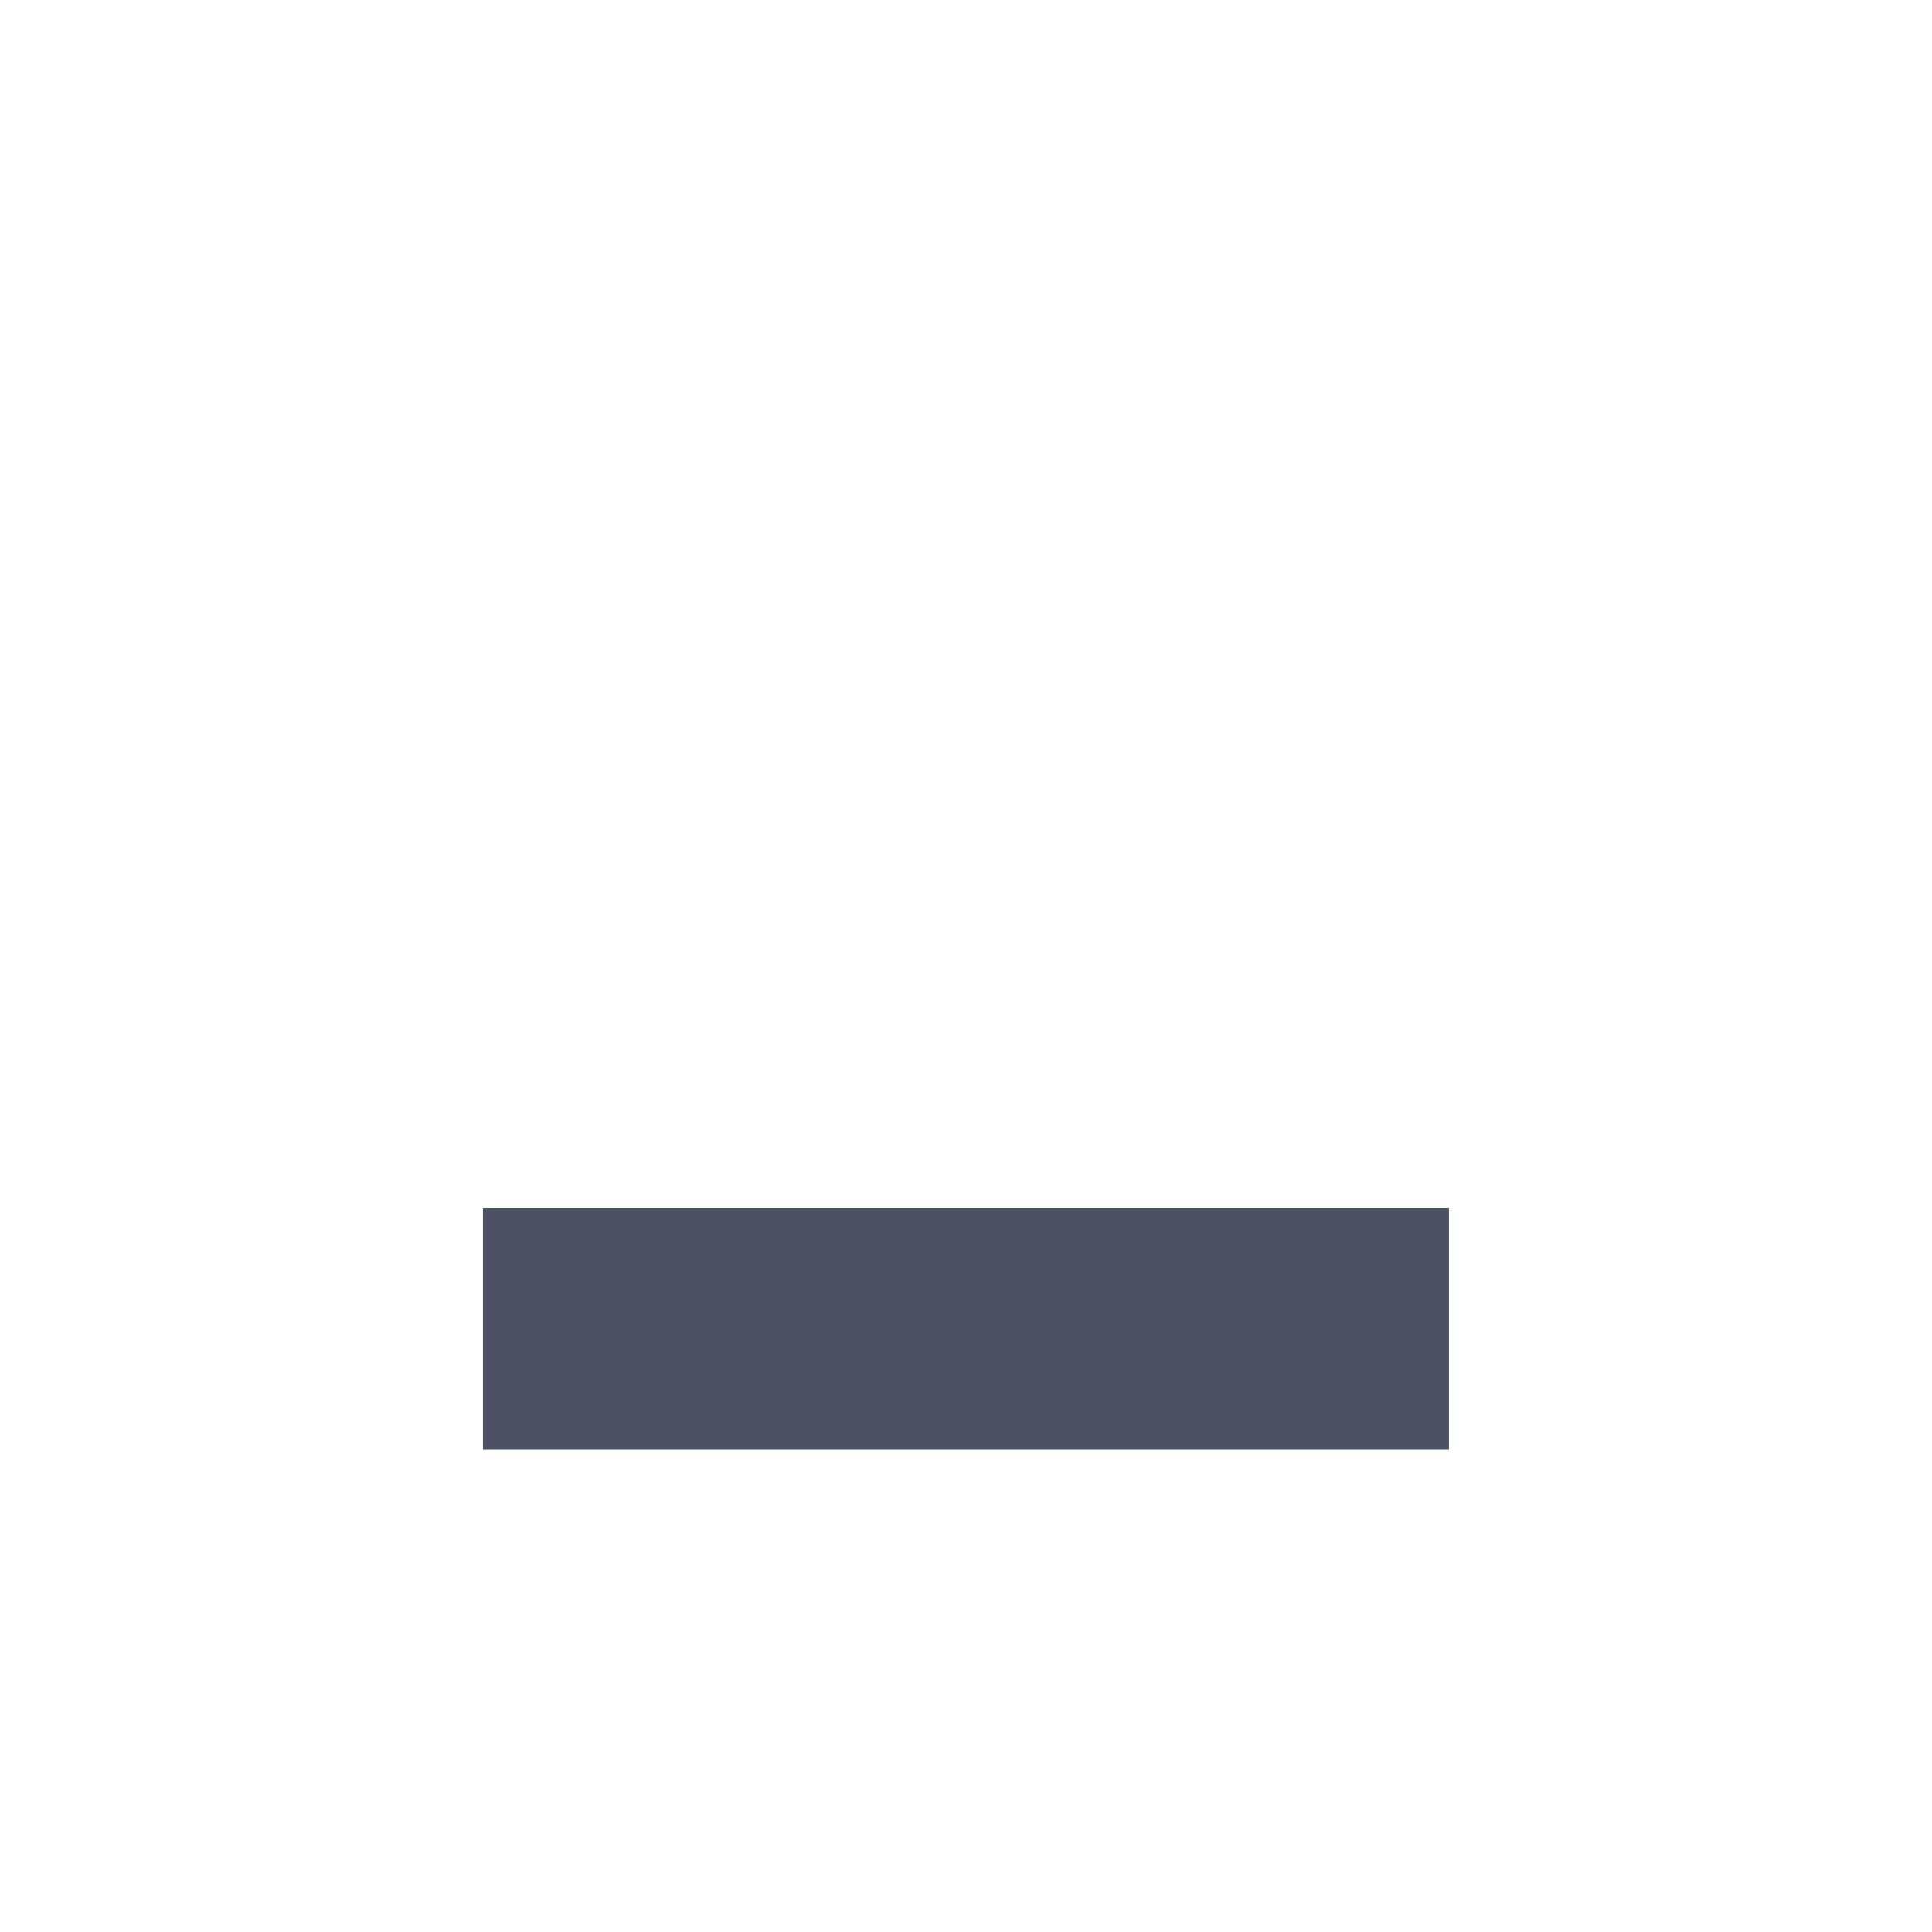
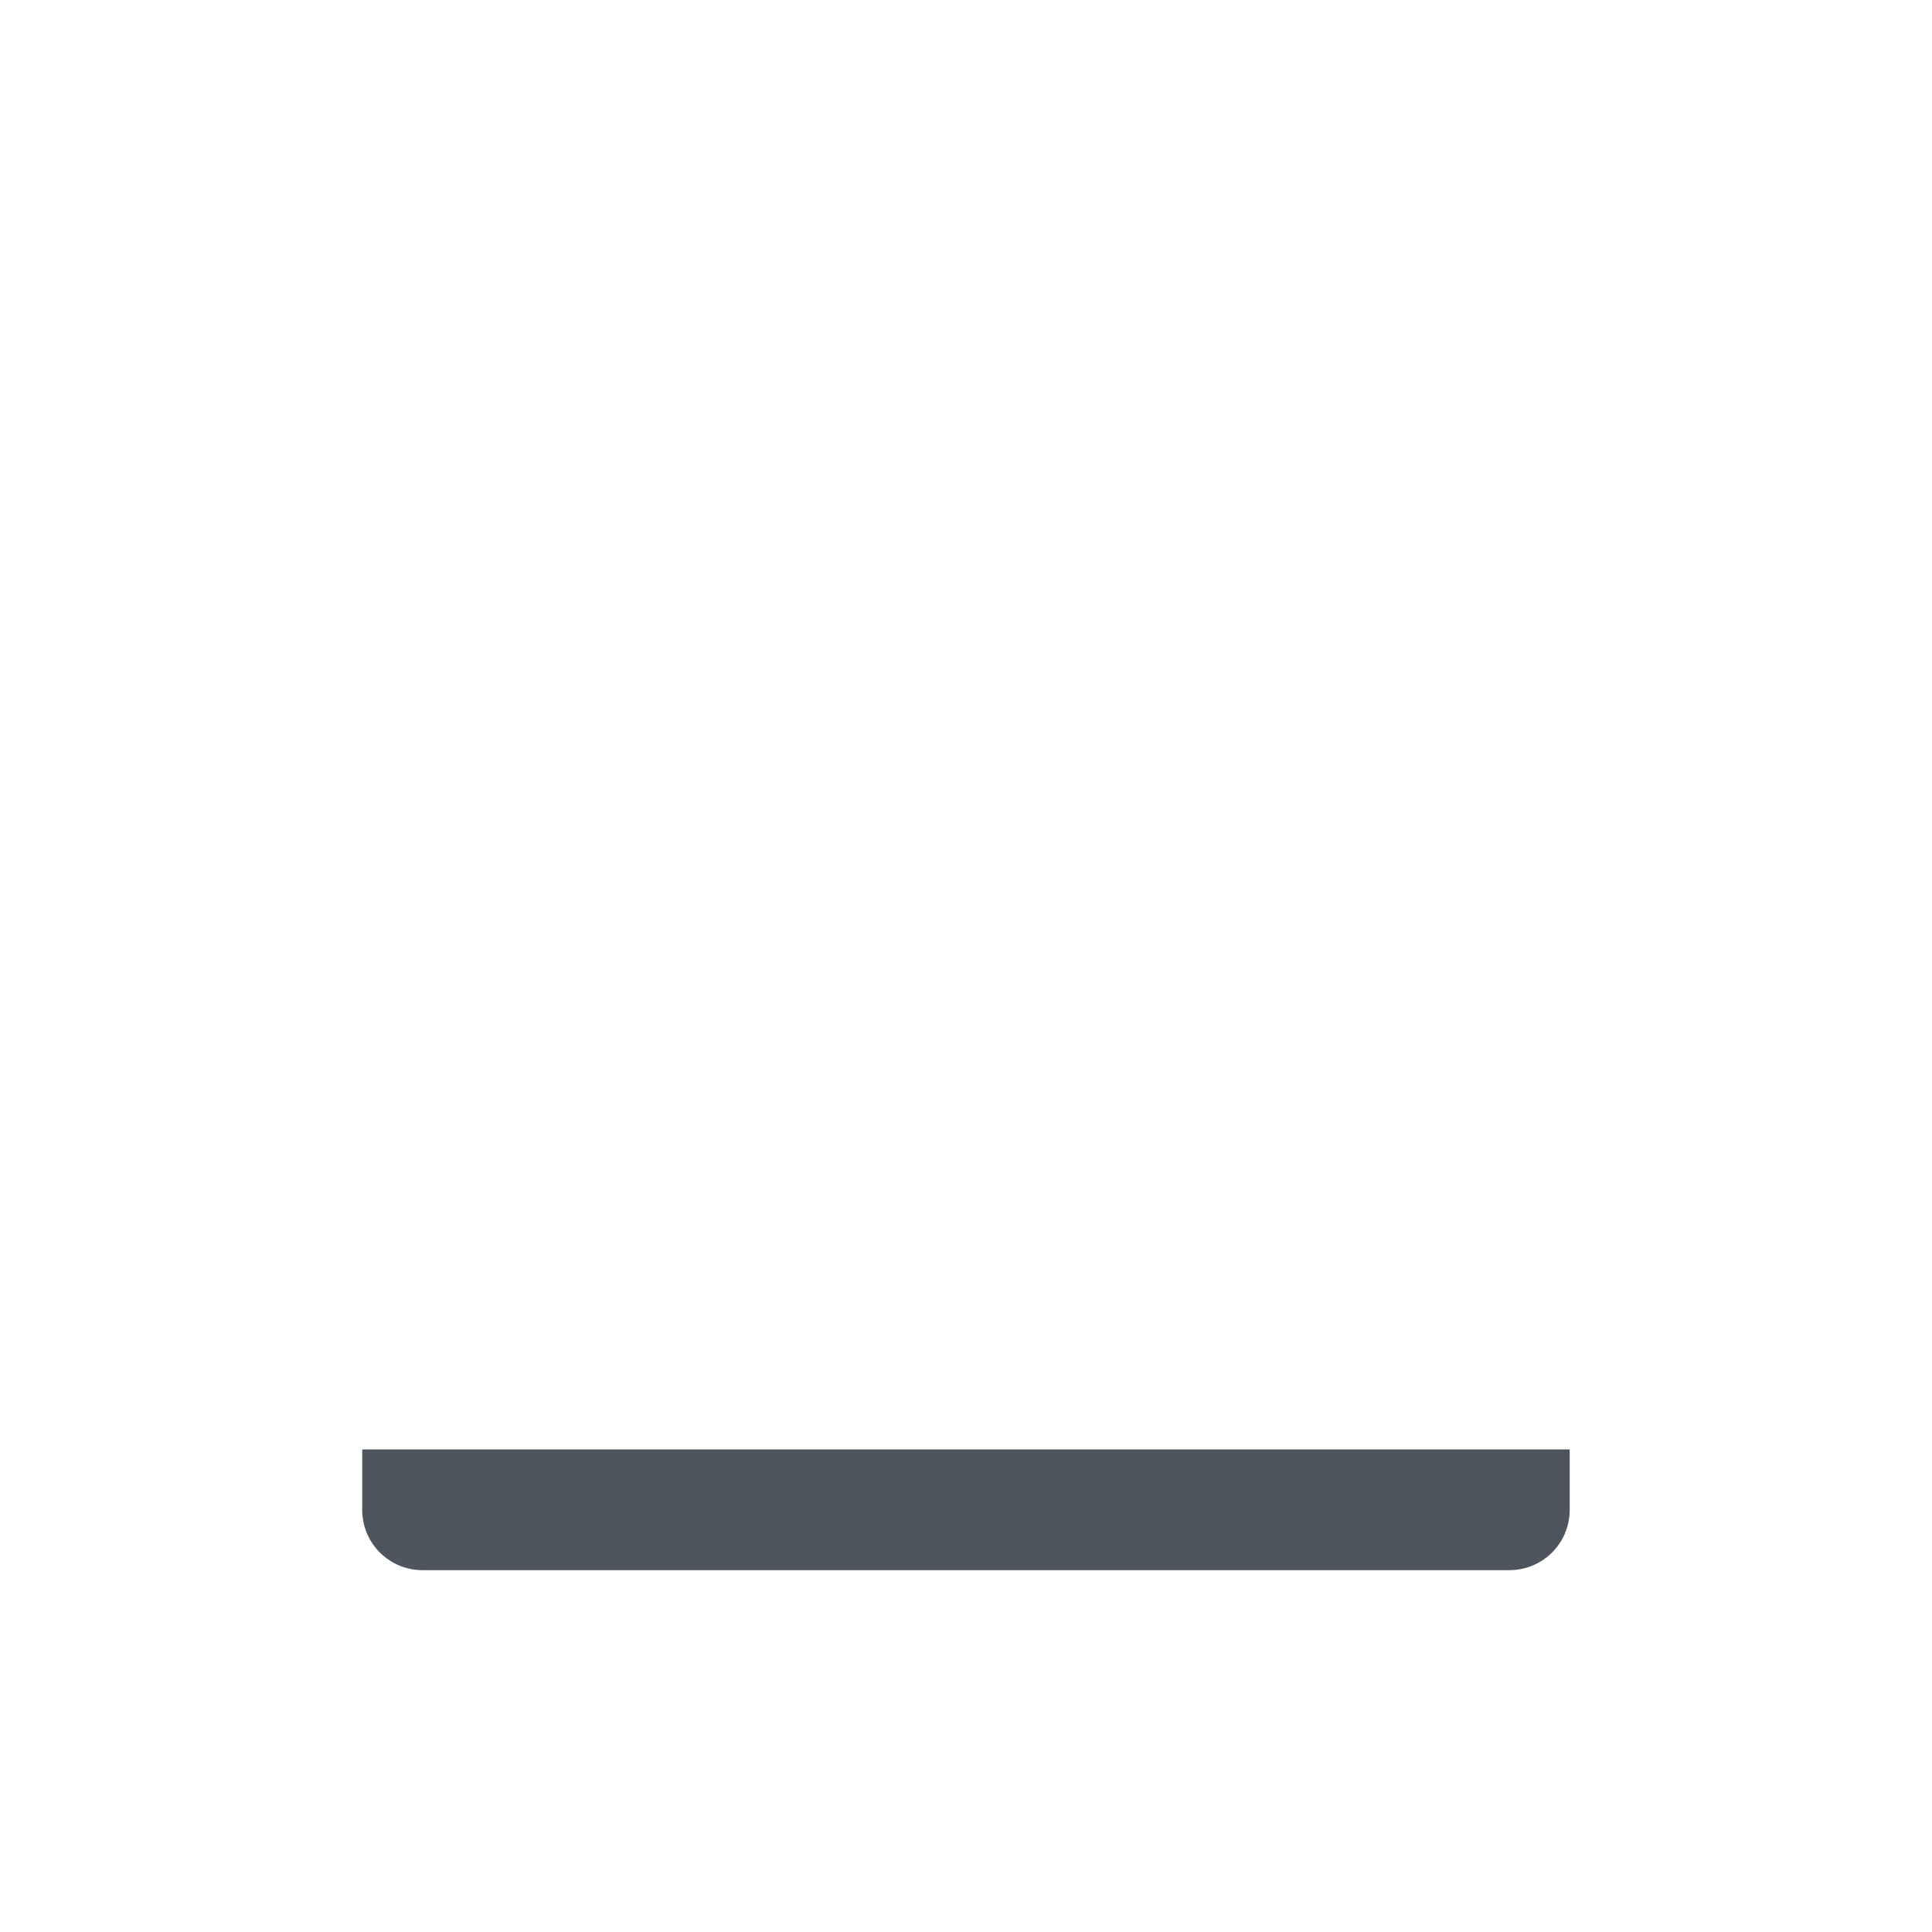
<svg xmlns="http://www.w3.org/2000/svg" xmlns:ns1="http://www.openswatchbook.org/uri/2009/osb" height="16" id="svg7384" style="enable-background:new" version="1.1" width="16">
  <defs id="defs7386">
+     <linearGradient id="linearGradient6882" ns1:paint="solid">
+       <stop id="stop6884" offset="0" style="stop-color:#555555;stop-opacity:1;" />
+     </linearGradient>
    <linearGradient id="linearGradient5606" ns1:paint="solid">
      <stop id="stop5608" offset="0" style="stop-color:#000000;stop-opacity:1;" />
    </linearGradient>
    <filter id="filter7554" style="color-interpolation-filters:sRGB">
      <feBlend id="feBlend7556" in2="BackgroundImage" mode="darken" />
    </filter>
  </defs>
-   <g id="layer9" style="display:inline" transform="translate(-285.0004,-180.9966)" />
-   <g id="layer10" style="display:inline;filter:url(#filter7554)" transform="translate(-285.0004,-180.9966)" />
-   <g id="layer1" style="display:inline" transform="translate(-44.0002,-797.9966)" />
-   <g id="layer14" style="display:inline" transform="translate(-285.0004,-180.9966)" />
-   <g id="layer15" style="display:inline" transform="translate(-285.0004,-180.9966)" />
-   <g id="g71291" style="display:inline" transform="translate(-285.0004,-180.9966)" />
-   <g id="layer2" style="display:inline" transform="translate(-44.0002,-647.9966)" />
-   <g id="g6058" style="display:inline" transform="translate(-44.0002,-647.9966)" />
-   <g id="layer12" style="display:inline" transform="translate(-285.0004,-180.9966)">
-     <path d="m 289,191 0,2 8,0 0,-2 z" id="rect8269-3" style="color:#000000;display:inline;overflow:visible;visibility:visible;fill:#4c5263;fill-opacity:1;fill-rule:evenodd;stroke:none;stroke-width:1;marker:none;enable-background:accumulate" />
+   <g id="layer9" style="display:inline" transform="translate(-277.0004,-124.9966)" />
+   <g id="layer10" style="display:inline;filter:url(#filter7554)" transform="translate(-277.0004,-124.9966)" />
+   <g id="layer1" style="display:inline" transform="translate(-36.00023,-741.9966)" />
+   <g id="layer14" style="display:inline" transform="translate(-277.0004,-124.9966)" />
+   <g id="layer15" style="display:inline" transform="translate(-277.0004,-124.9966)" />
+   <g id="g71291" style="display:inline" transform="translate(-277.0004,-124.9966)" />
+   <g id="layer2" style="display:inline" transform="translate(-36.00023,-591.9966)" />
+   <g id="layer12" style="display:inline" transform="translate(-277.0004,-124.9966)">
+     <path d="m 280,137 v 0.5 c 0,0.277 0.223,0.5 0.5,0.5 h 9 c 0.277,0 0.5,-0.223 0.5,-0.5 V 137 h -1 -8 z" id="path7777" style="opacity:1;fill:#4f555d;fill-opacity:1;stroke:none;stroke-width:1;stroke-linecap:round;stroke-linejoin:miter;stroke-miterlimit:4;stroke-dasharray:none;stroke-dashoffset:0;stroke-opacity:1" />
  </g>
+   <g id="layer3" transform="translate(-36.00023,-851.9966)" />
</svg>
